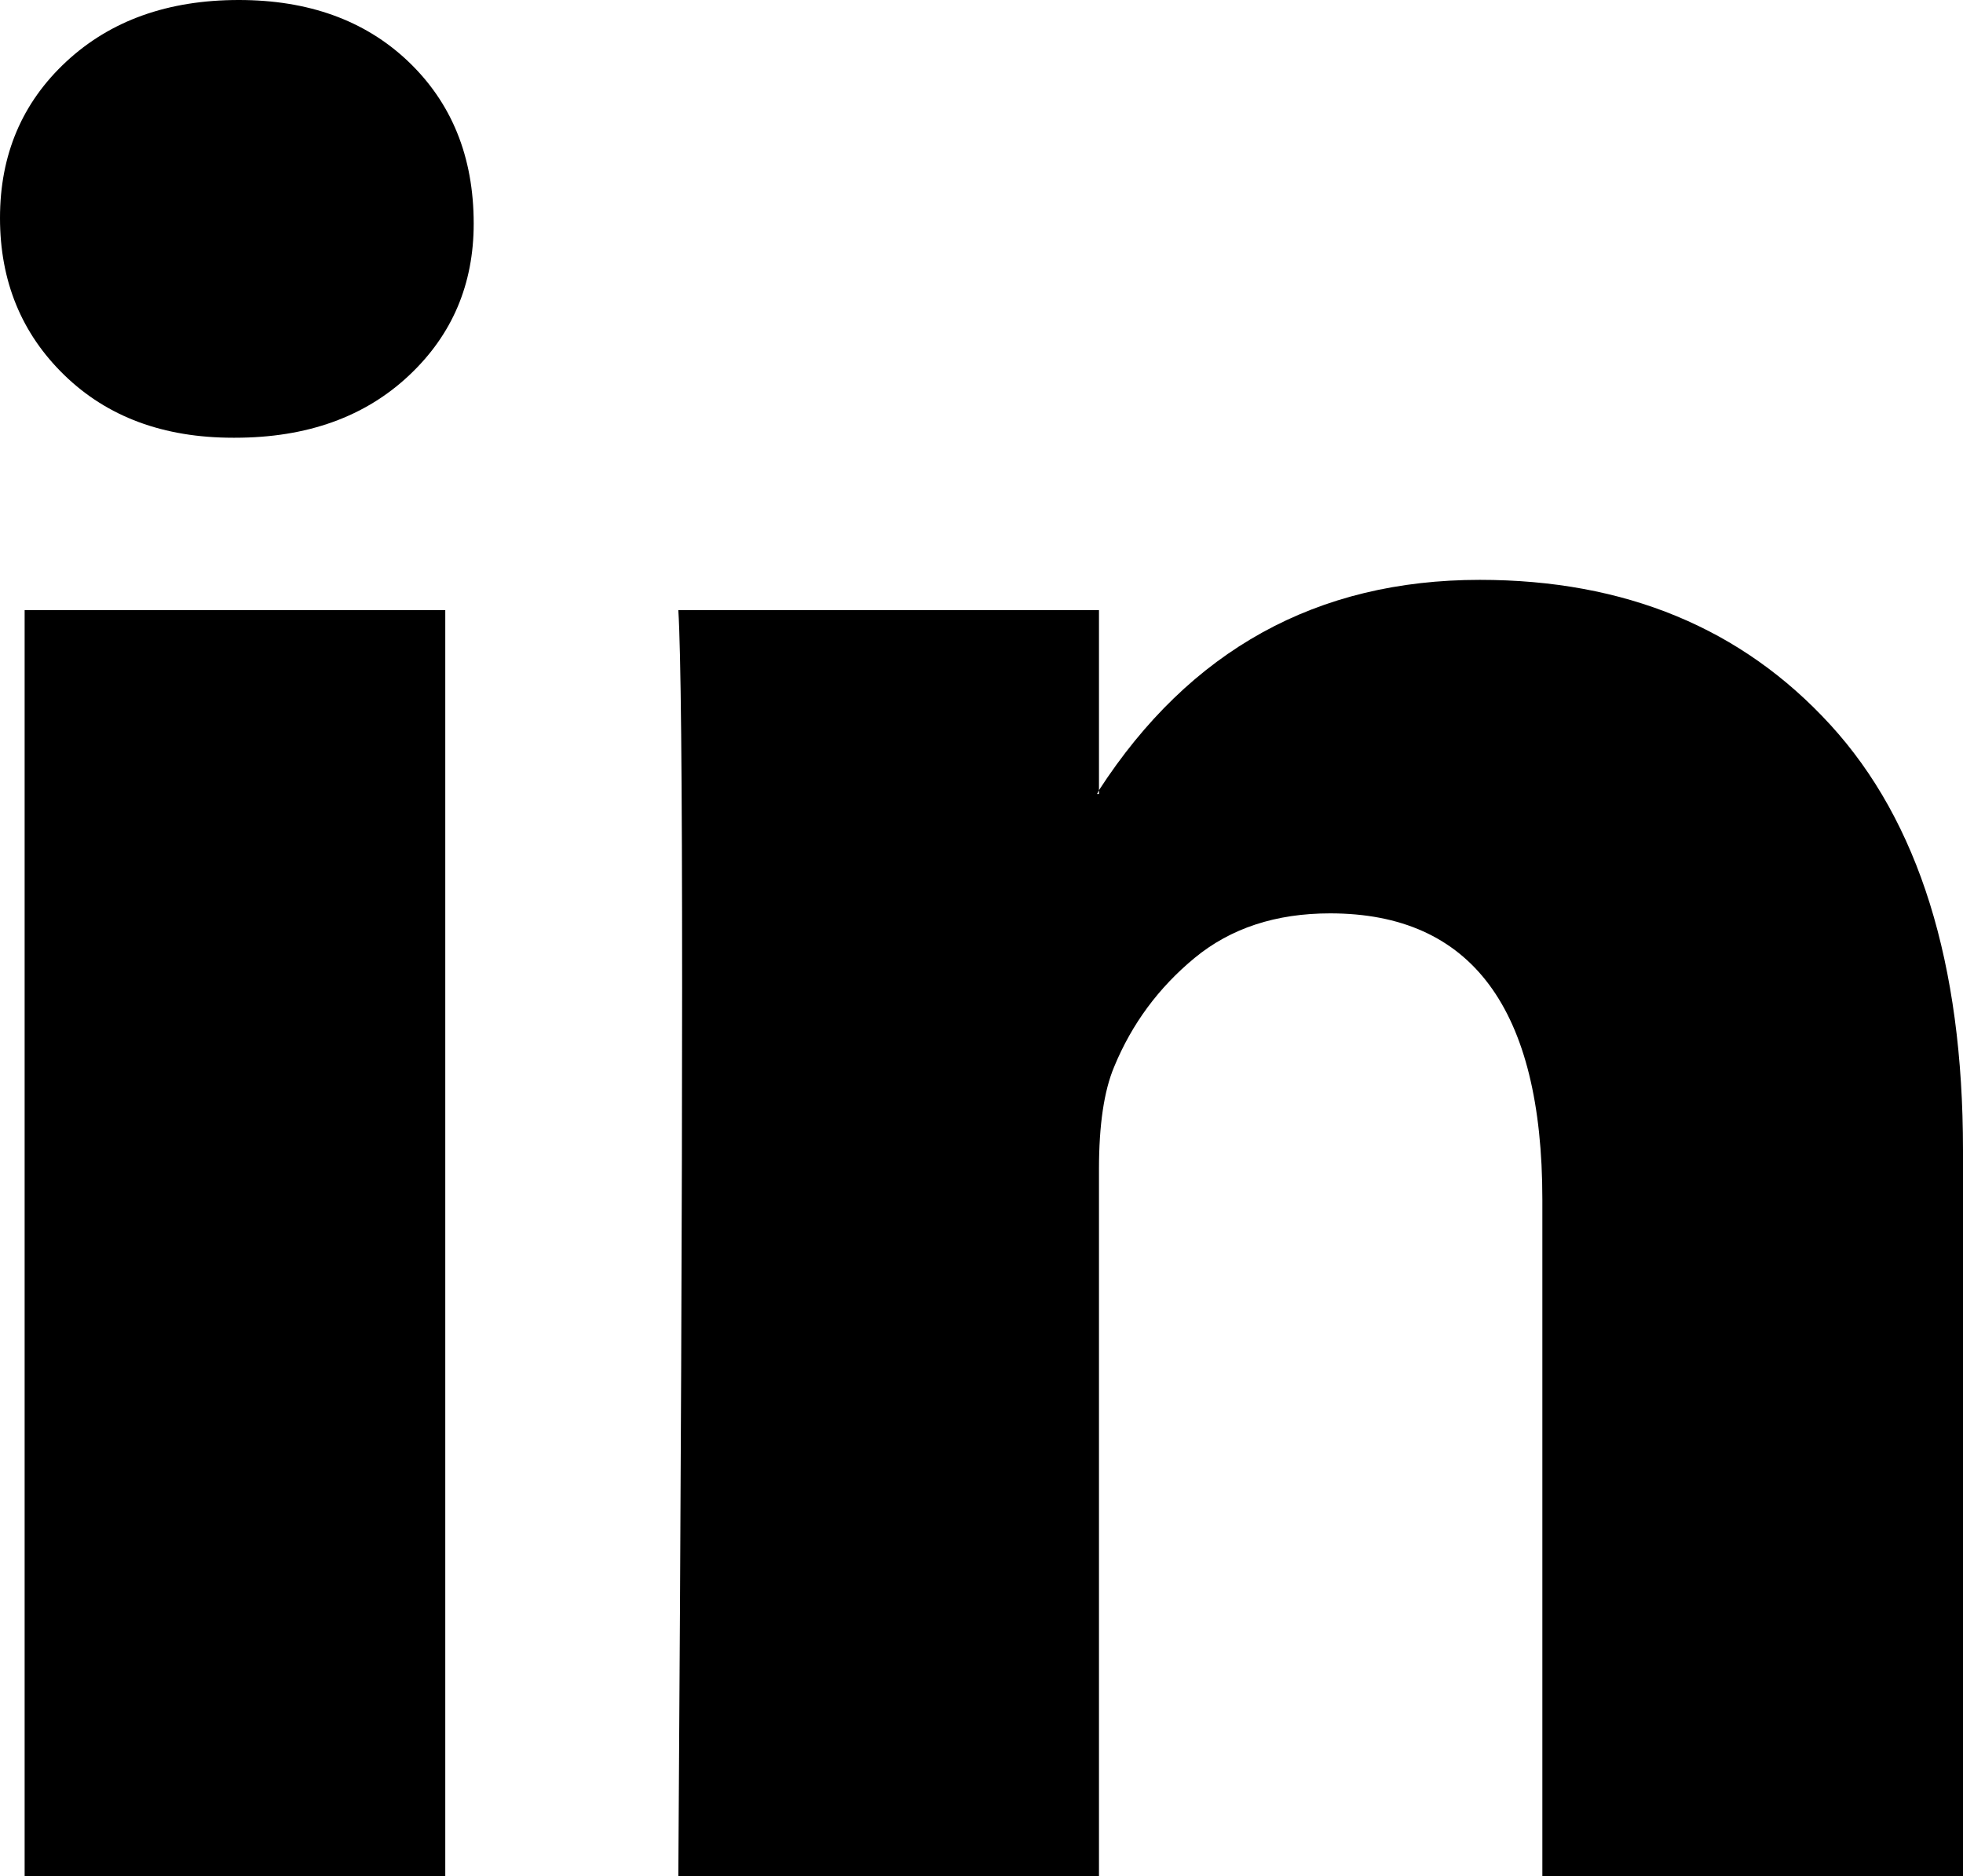
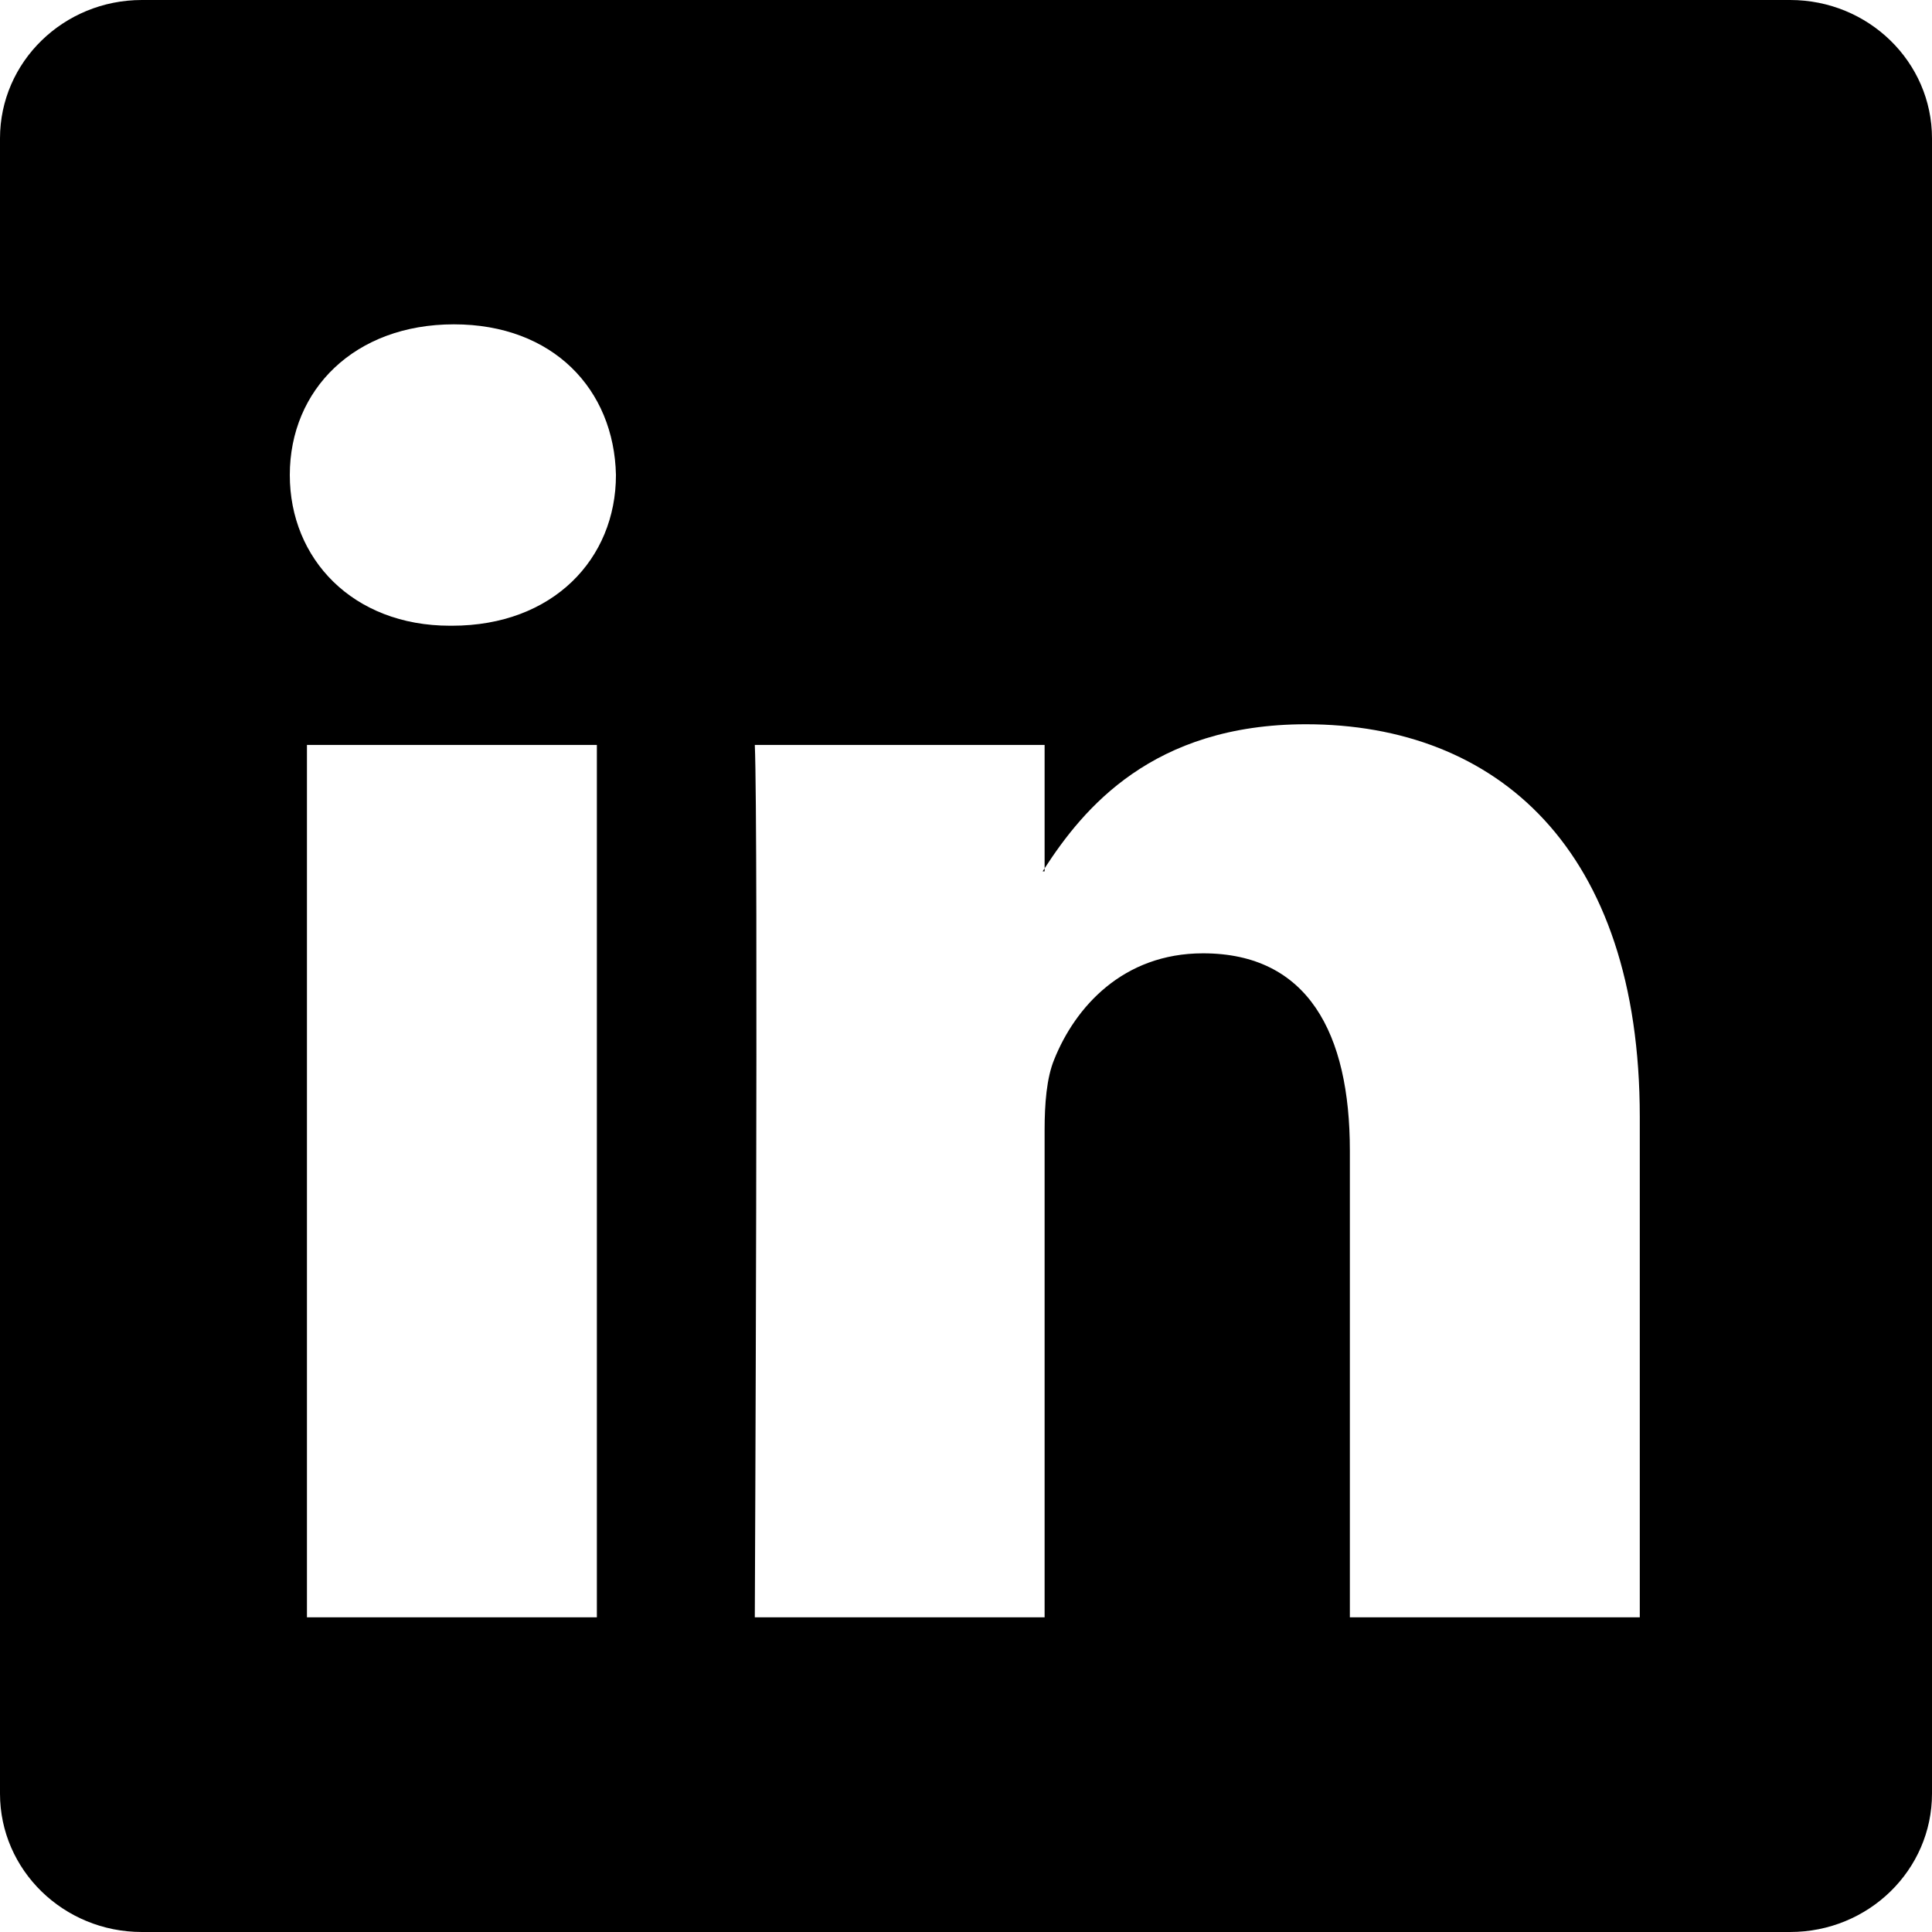
- <svg xmlns="http://www.w3.org/2000/svg" width="2500" height="2389" viewBox="0 5 1036 990">
-   <path d="M0 120c0-33.334 11.667-60.834 35-82.5C58.333 15.833 88.667 5 126 5c36.667 0 66.333 10.666 89 32 23.333 22 35 50.666 35 86 0 32-11.333 58.666-34 80-23.333 22-54 33-92 33h-1c-36.667 0-66.333-11-89-33S0 153.333 0 120zm13 875V327h222v668H13zm345 0h222V622c0-23.334 2.667-41.334 8-54 9.333-22.667 23.5-41.834 42.5-57.5 19-15.667 42.833-23.5 71.5-23.5 74.667 0 112 50.333 112 151v357h222V612c0-98.667-23.333-173.5-70-224.5S857.667 311 781 311c-86 0-153 37-201 111v2h-1l1-2v-95H358c1.333 21.333 2 87.666 2 199 0 111.333-.667 267.666-2 469z" />
+ <svg xmlns="http://www.w3.org/2000/svg" width="16" height="16" fill="currentColor" class="bi bi-linkedin" viewBox="0 0 16 16">
+   <path d="M0 1.146C0 .513.526 0 1.175 0h13.65C15.474 0 16 .513 16 1.146v13.708c0 .633-.526 1.146-1.175 1.146H1.175C.526 16 0 15.487 0 14.854V1.146zm4.943 12.248V6.169H2.542v7.225h2.401zm-1.2-8.212c.837 0 1.358-.554 1.358-1.248-.015-.709-.52-1.248-1.342-1.248-.822 0-1.359.54-1.359 1.248 0 .694.521 1.248 1.327 1.248h.016zm4.908 8.212V9.359c0-.216.016-.432.08-.586.173-.431.568-.878 1.232-.878.869 0 1.216.662 1.216 1.634v3.865h2.401V9.25c0-2.22-1.184-3.252-2.764-3.252-1.274 0-1.845.7-2.165 1.193v.025h-.016a5.54 5.54 0 0 1 .016-.025V6.169h-2.4c.03.678 0 7.225 0 7.225h2.4z" />
</svg>
